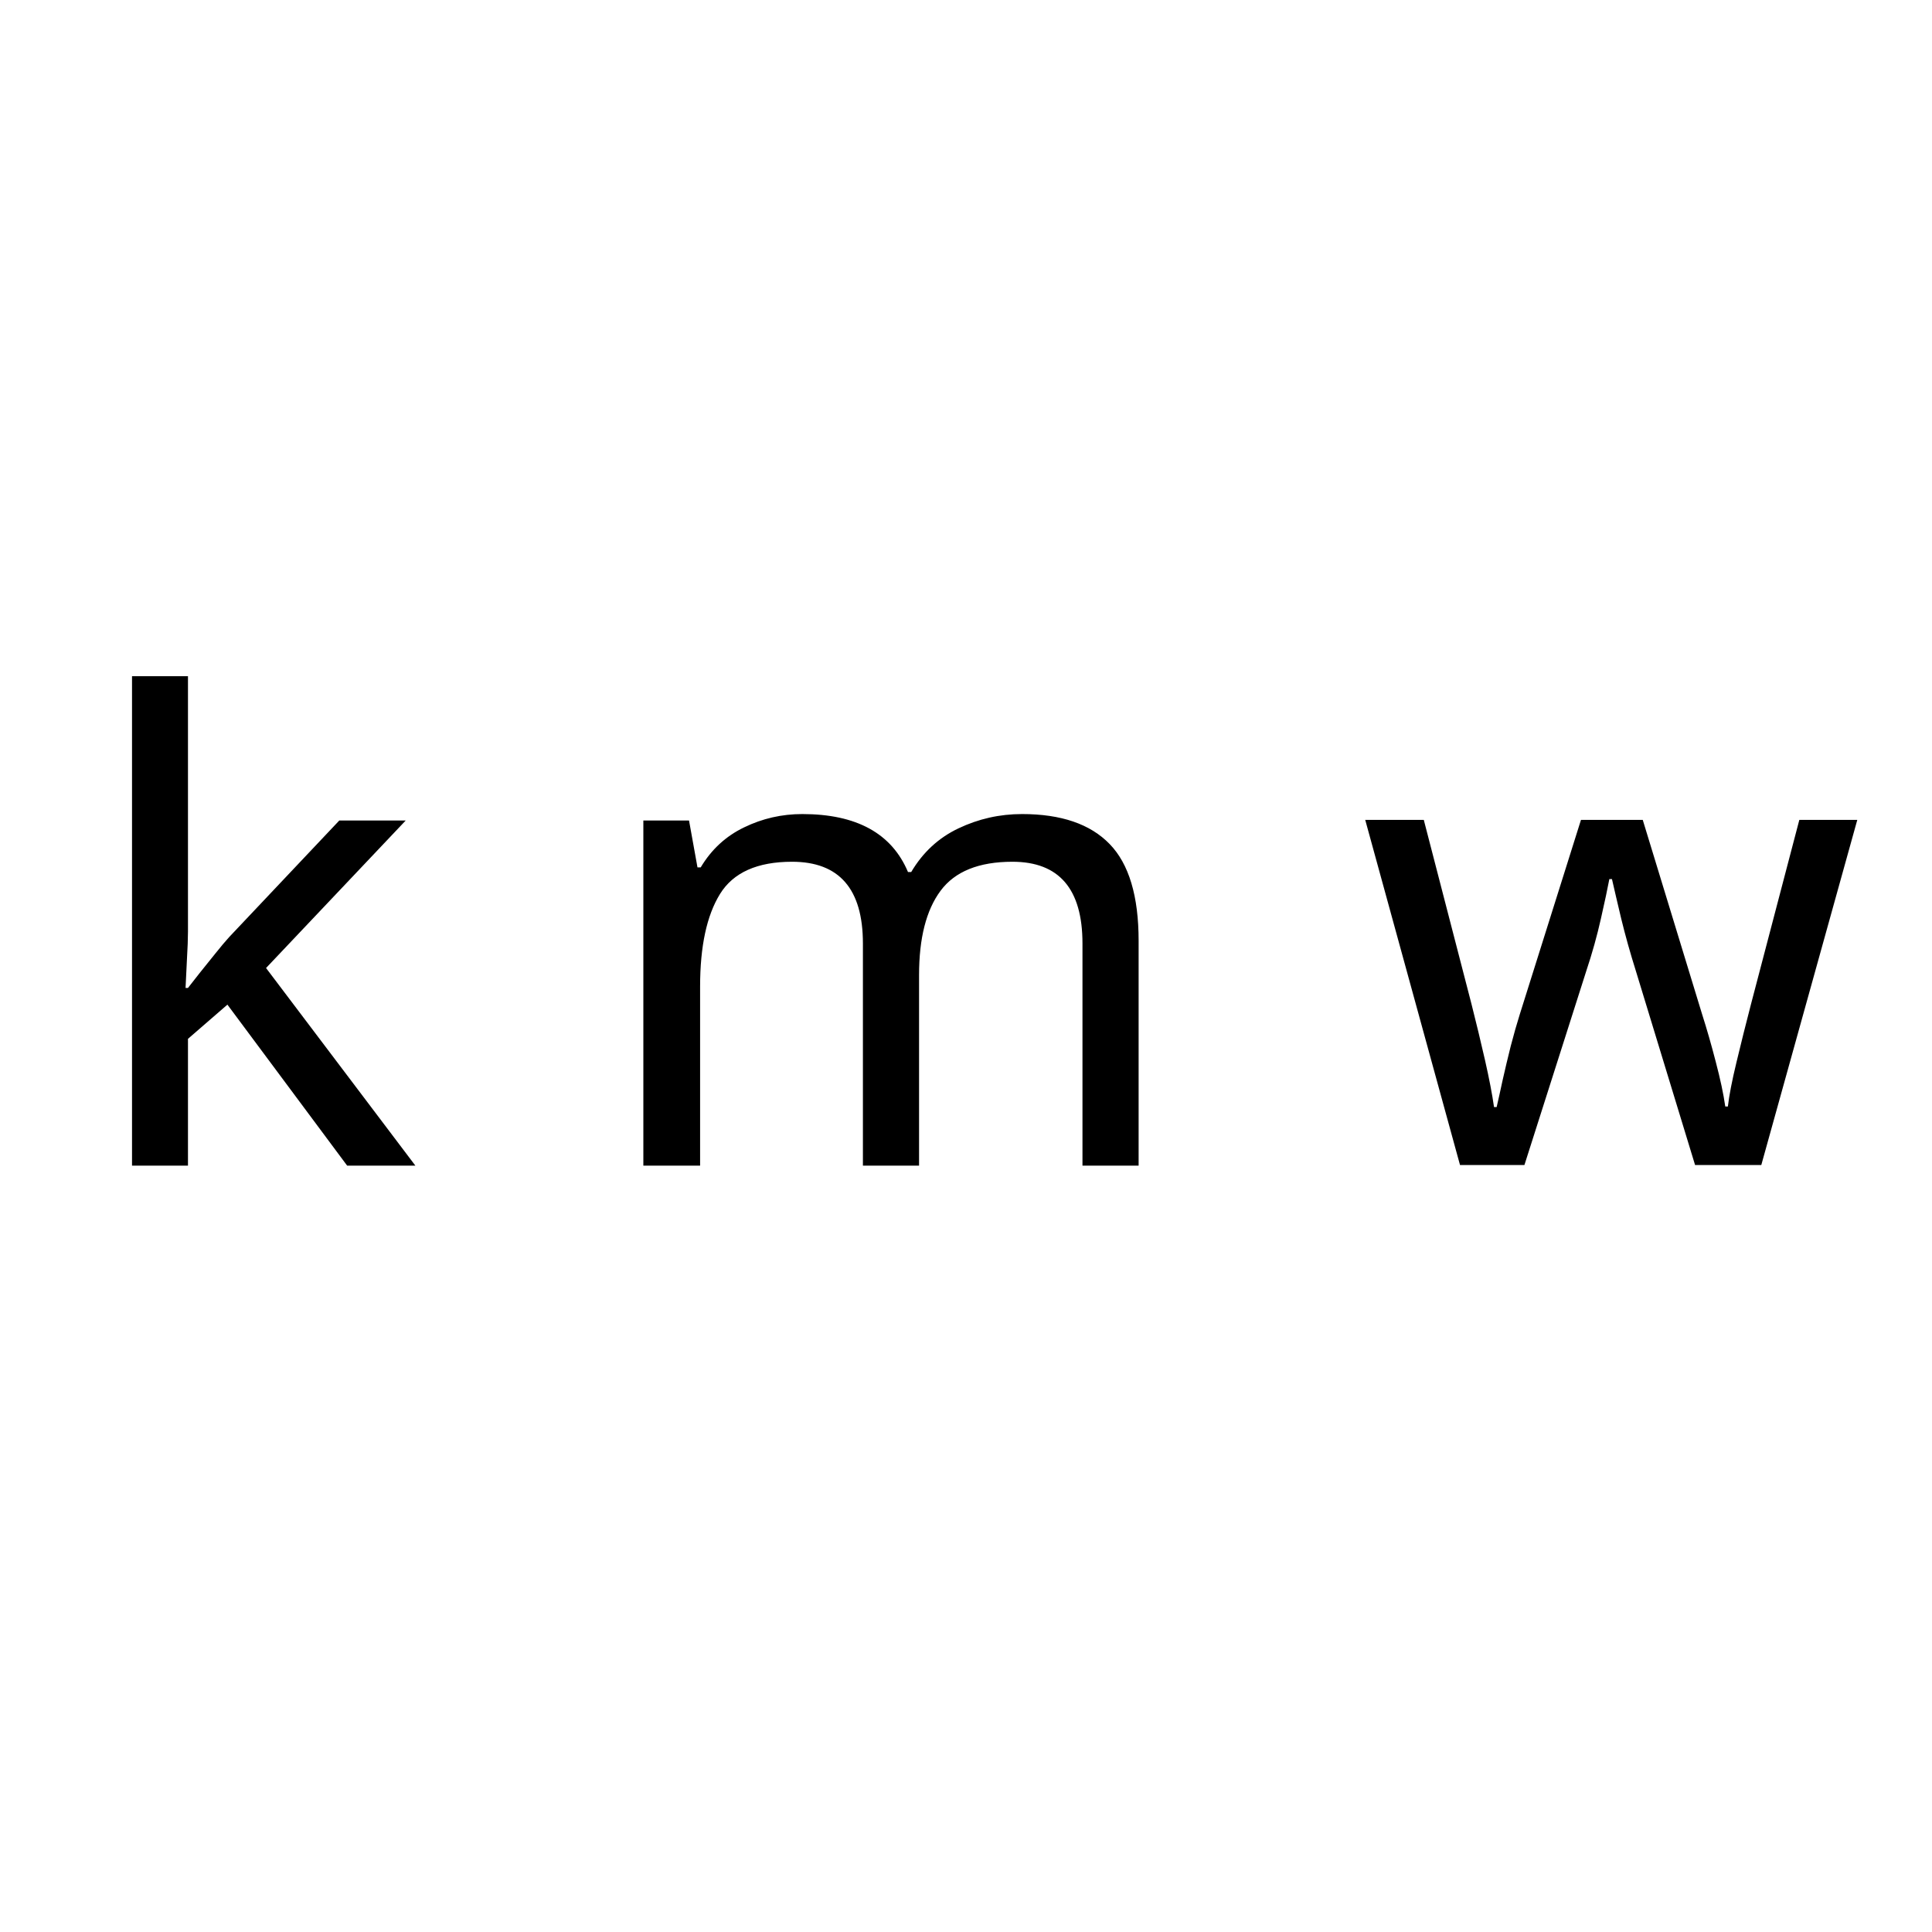
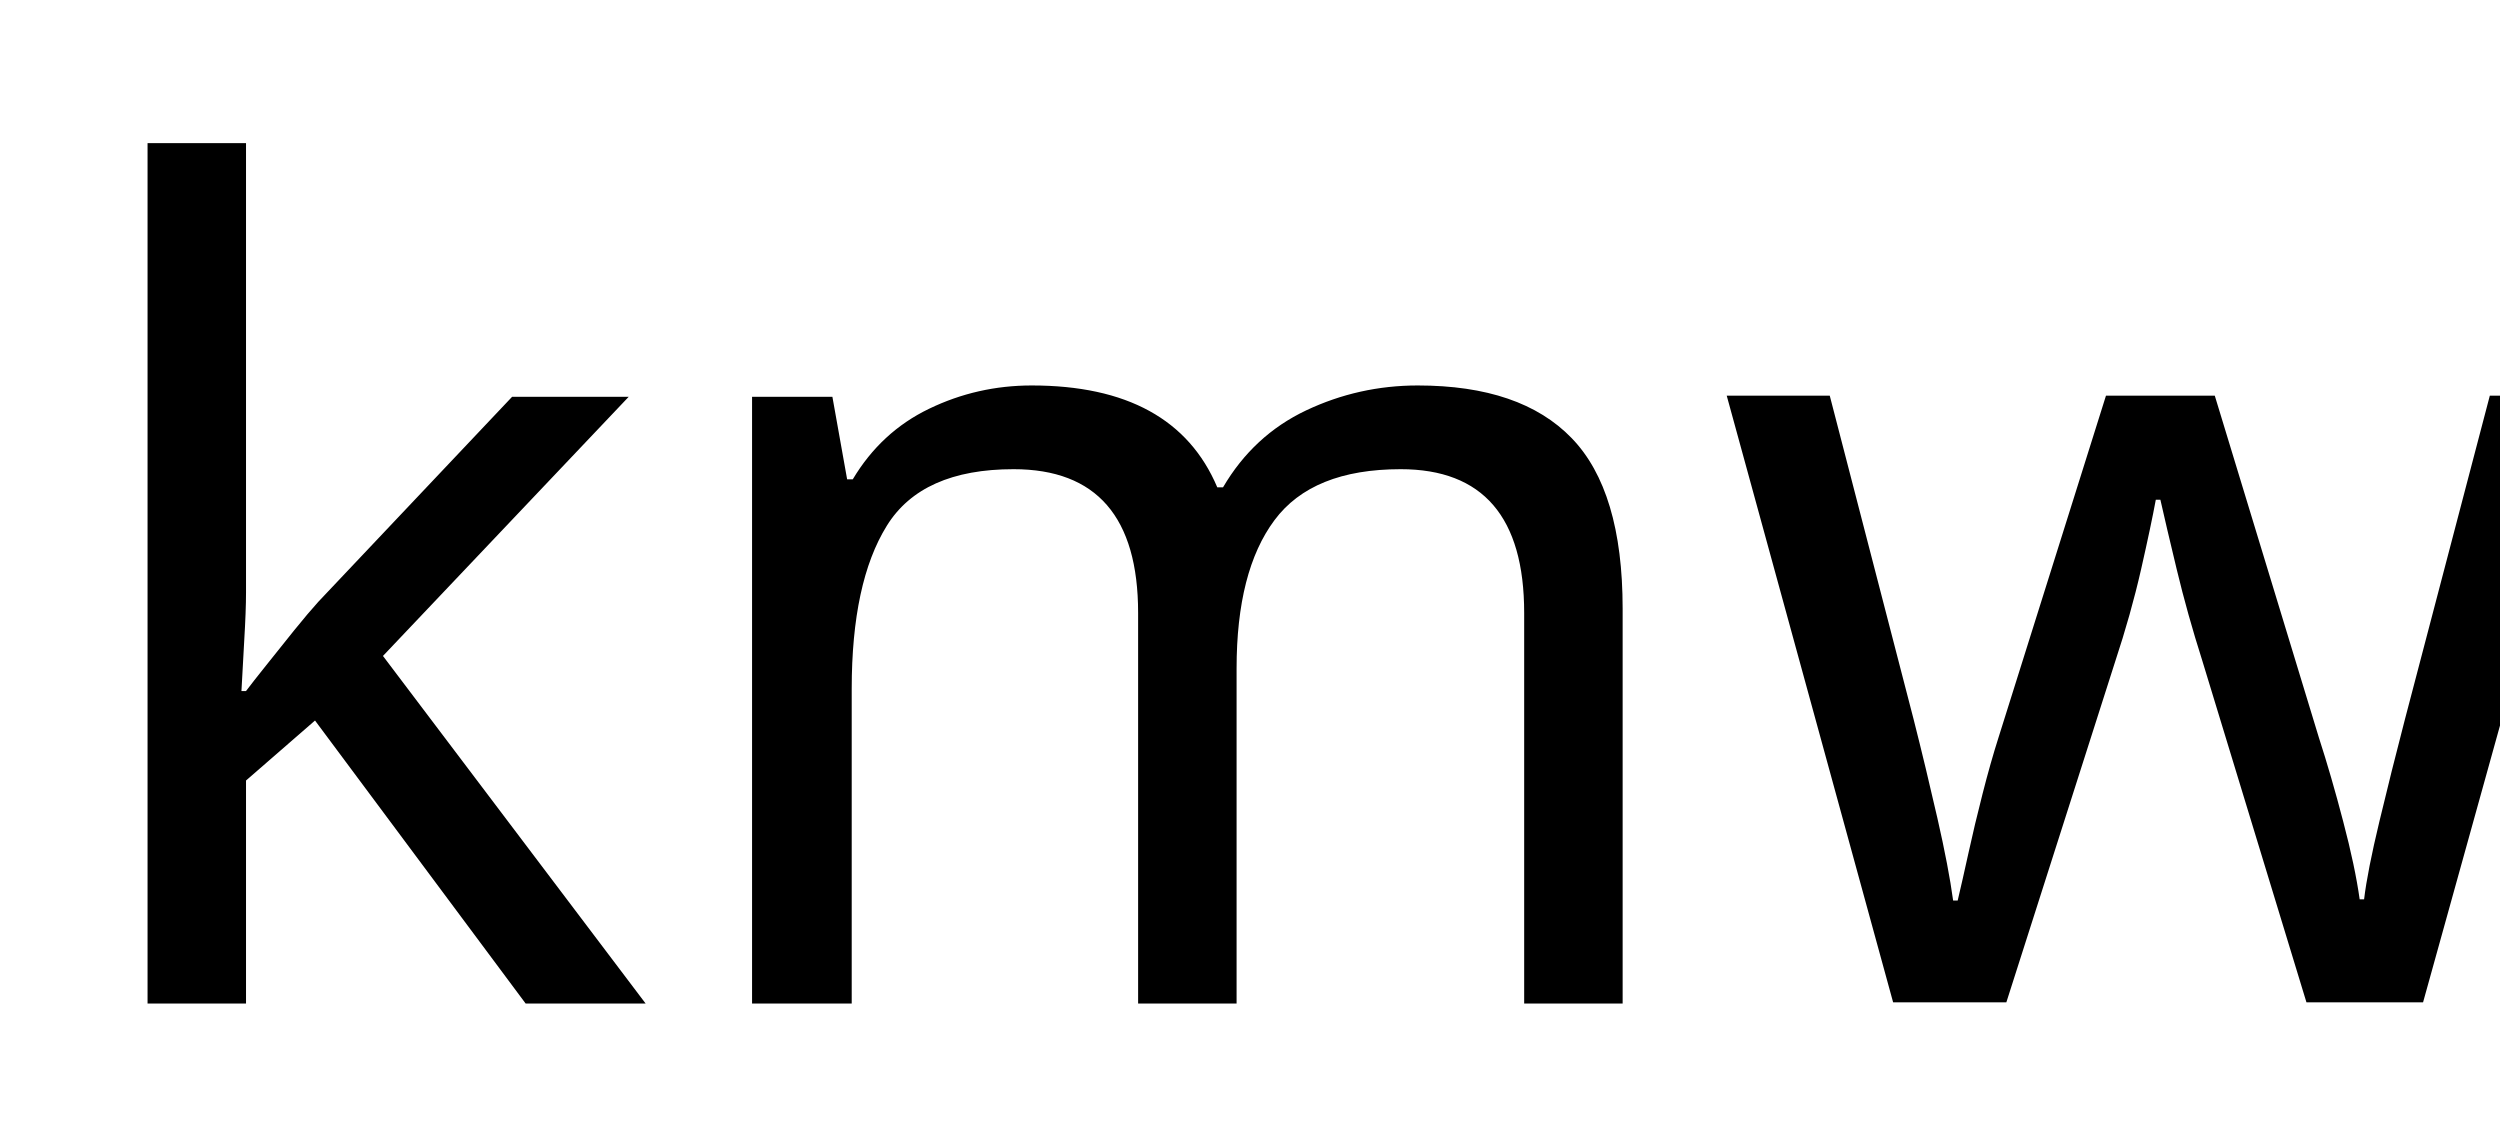
- <svg xmlns="http://www.w3.org/2000/svg" version="1.1" id="Layer_1" x="0px" y="0px" viewBox="0 0 150 150" enable-background="new 0 0 150 150" xml:space="preserve">
-   <text transform="matrix(1 0 0 1 6 90.5)" font-family="'Tahoma'" font-size="50">k m w</text>
+ <svg xmlns="http://www.w3.org/2000/svg" version="1.1" id="Layer_1" x="0px" y="0px" viewBox="0 0 265 120" enable-background="new 0 0 265 120" xml:space="preserve">
+   <text transform="matrix(1 0 0 1 5.4375 106.375)" font-family="'Tahoma'" font-size="120">kmw</text>
</svg>
